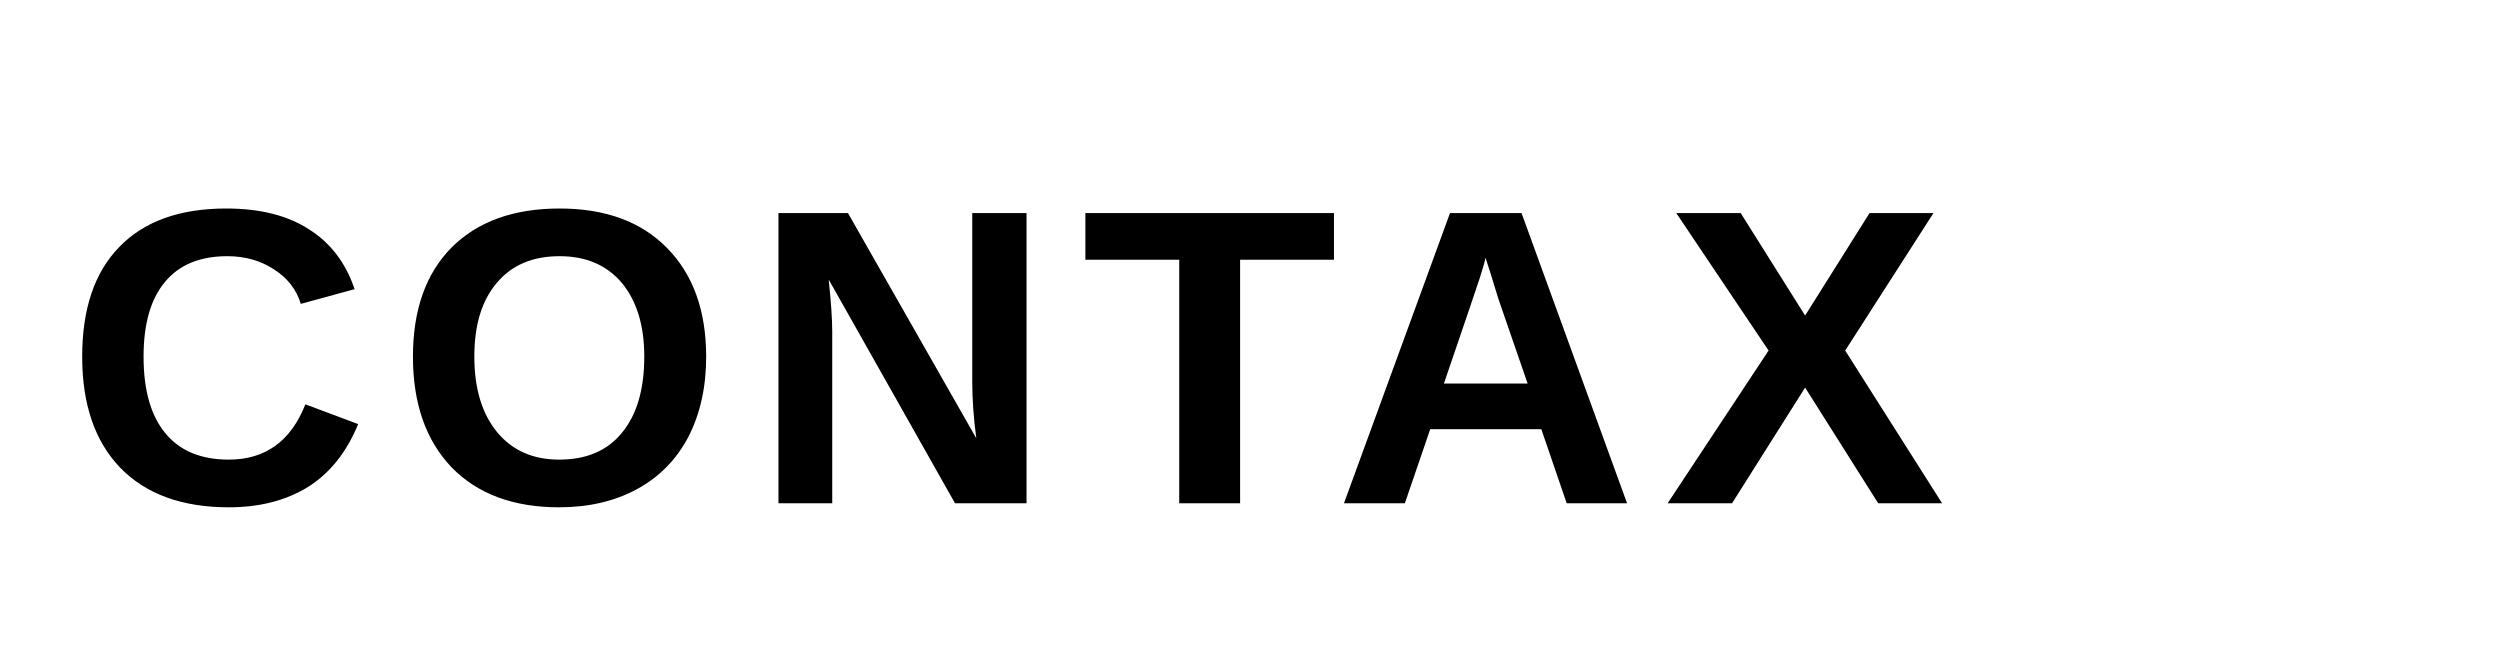
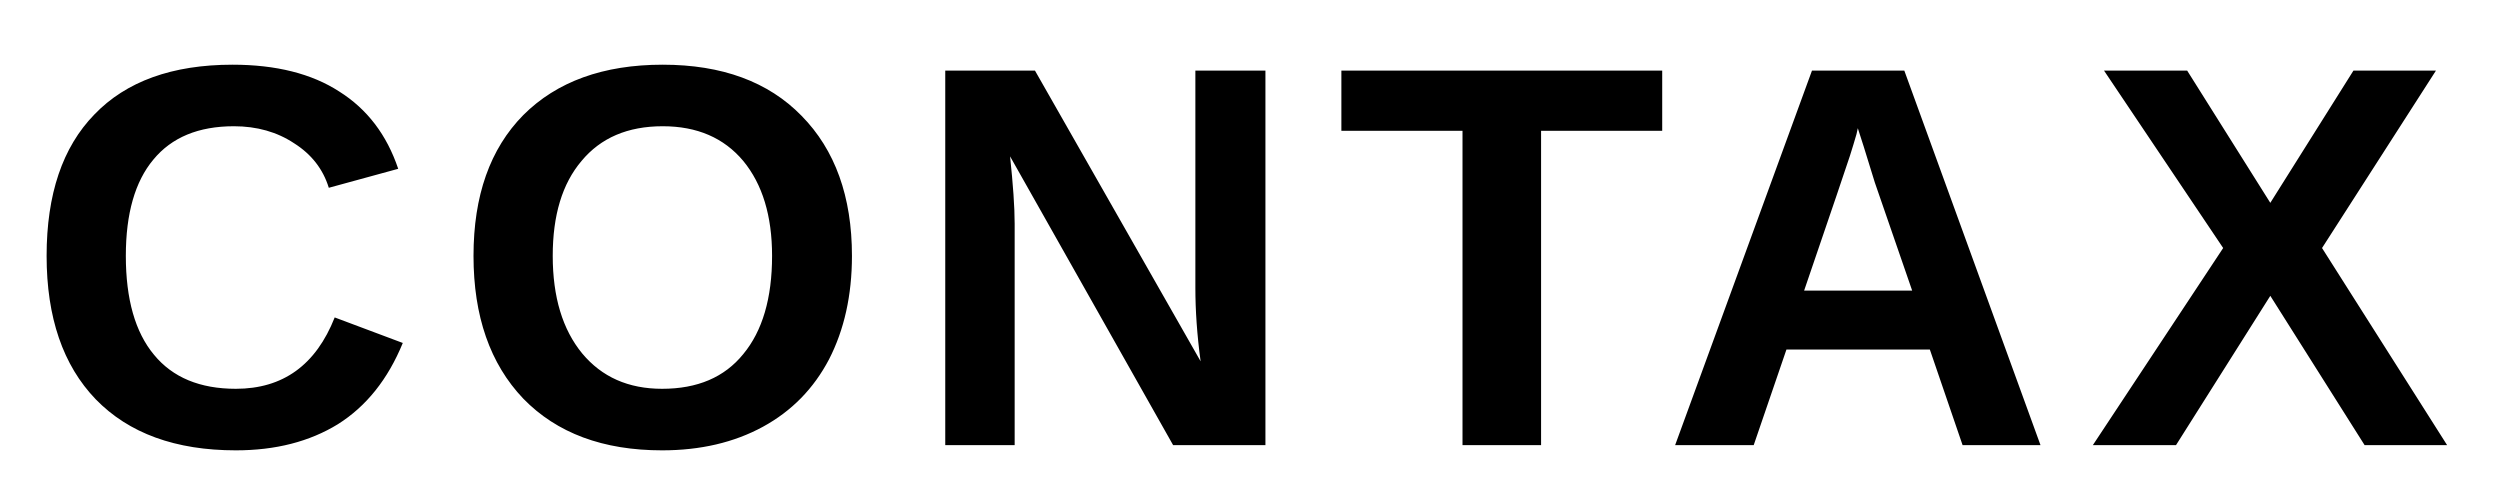
- <svg xmlns="http://www.w3.org/2000/svg" viewBox="0 0 77 20" role="img" aria-label="CONTAX">
+ <svg xmlns="http://www.w3.org/2000/svg" viewBox="1.419 4.878 59.66 11.974" role="img" aria-label="CONTAX">
  <text x="2" y="15.5" font-family="Arial, Helvetica, sans-serif" font-weight="700" font-size="13" letter-spacing="0.8" fill="currentColor">CONTAX</text>
</svg>
